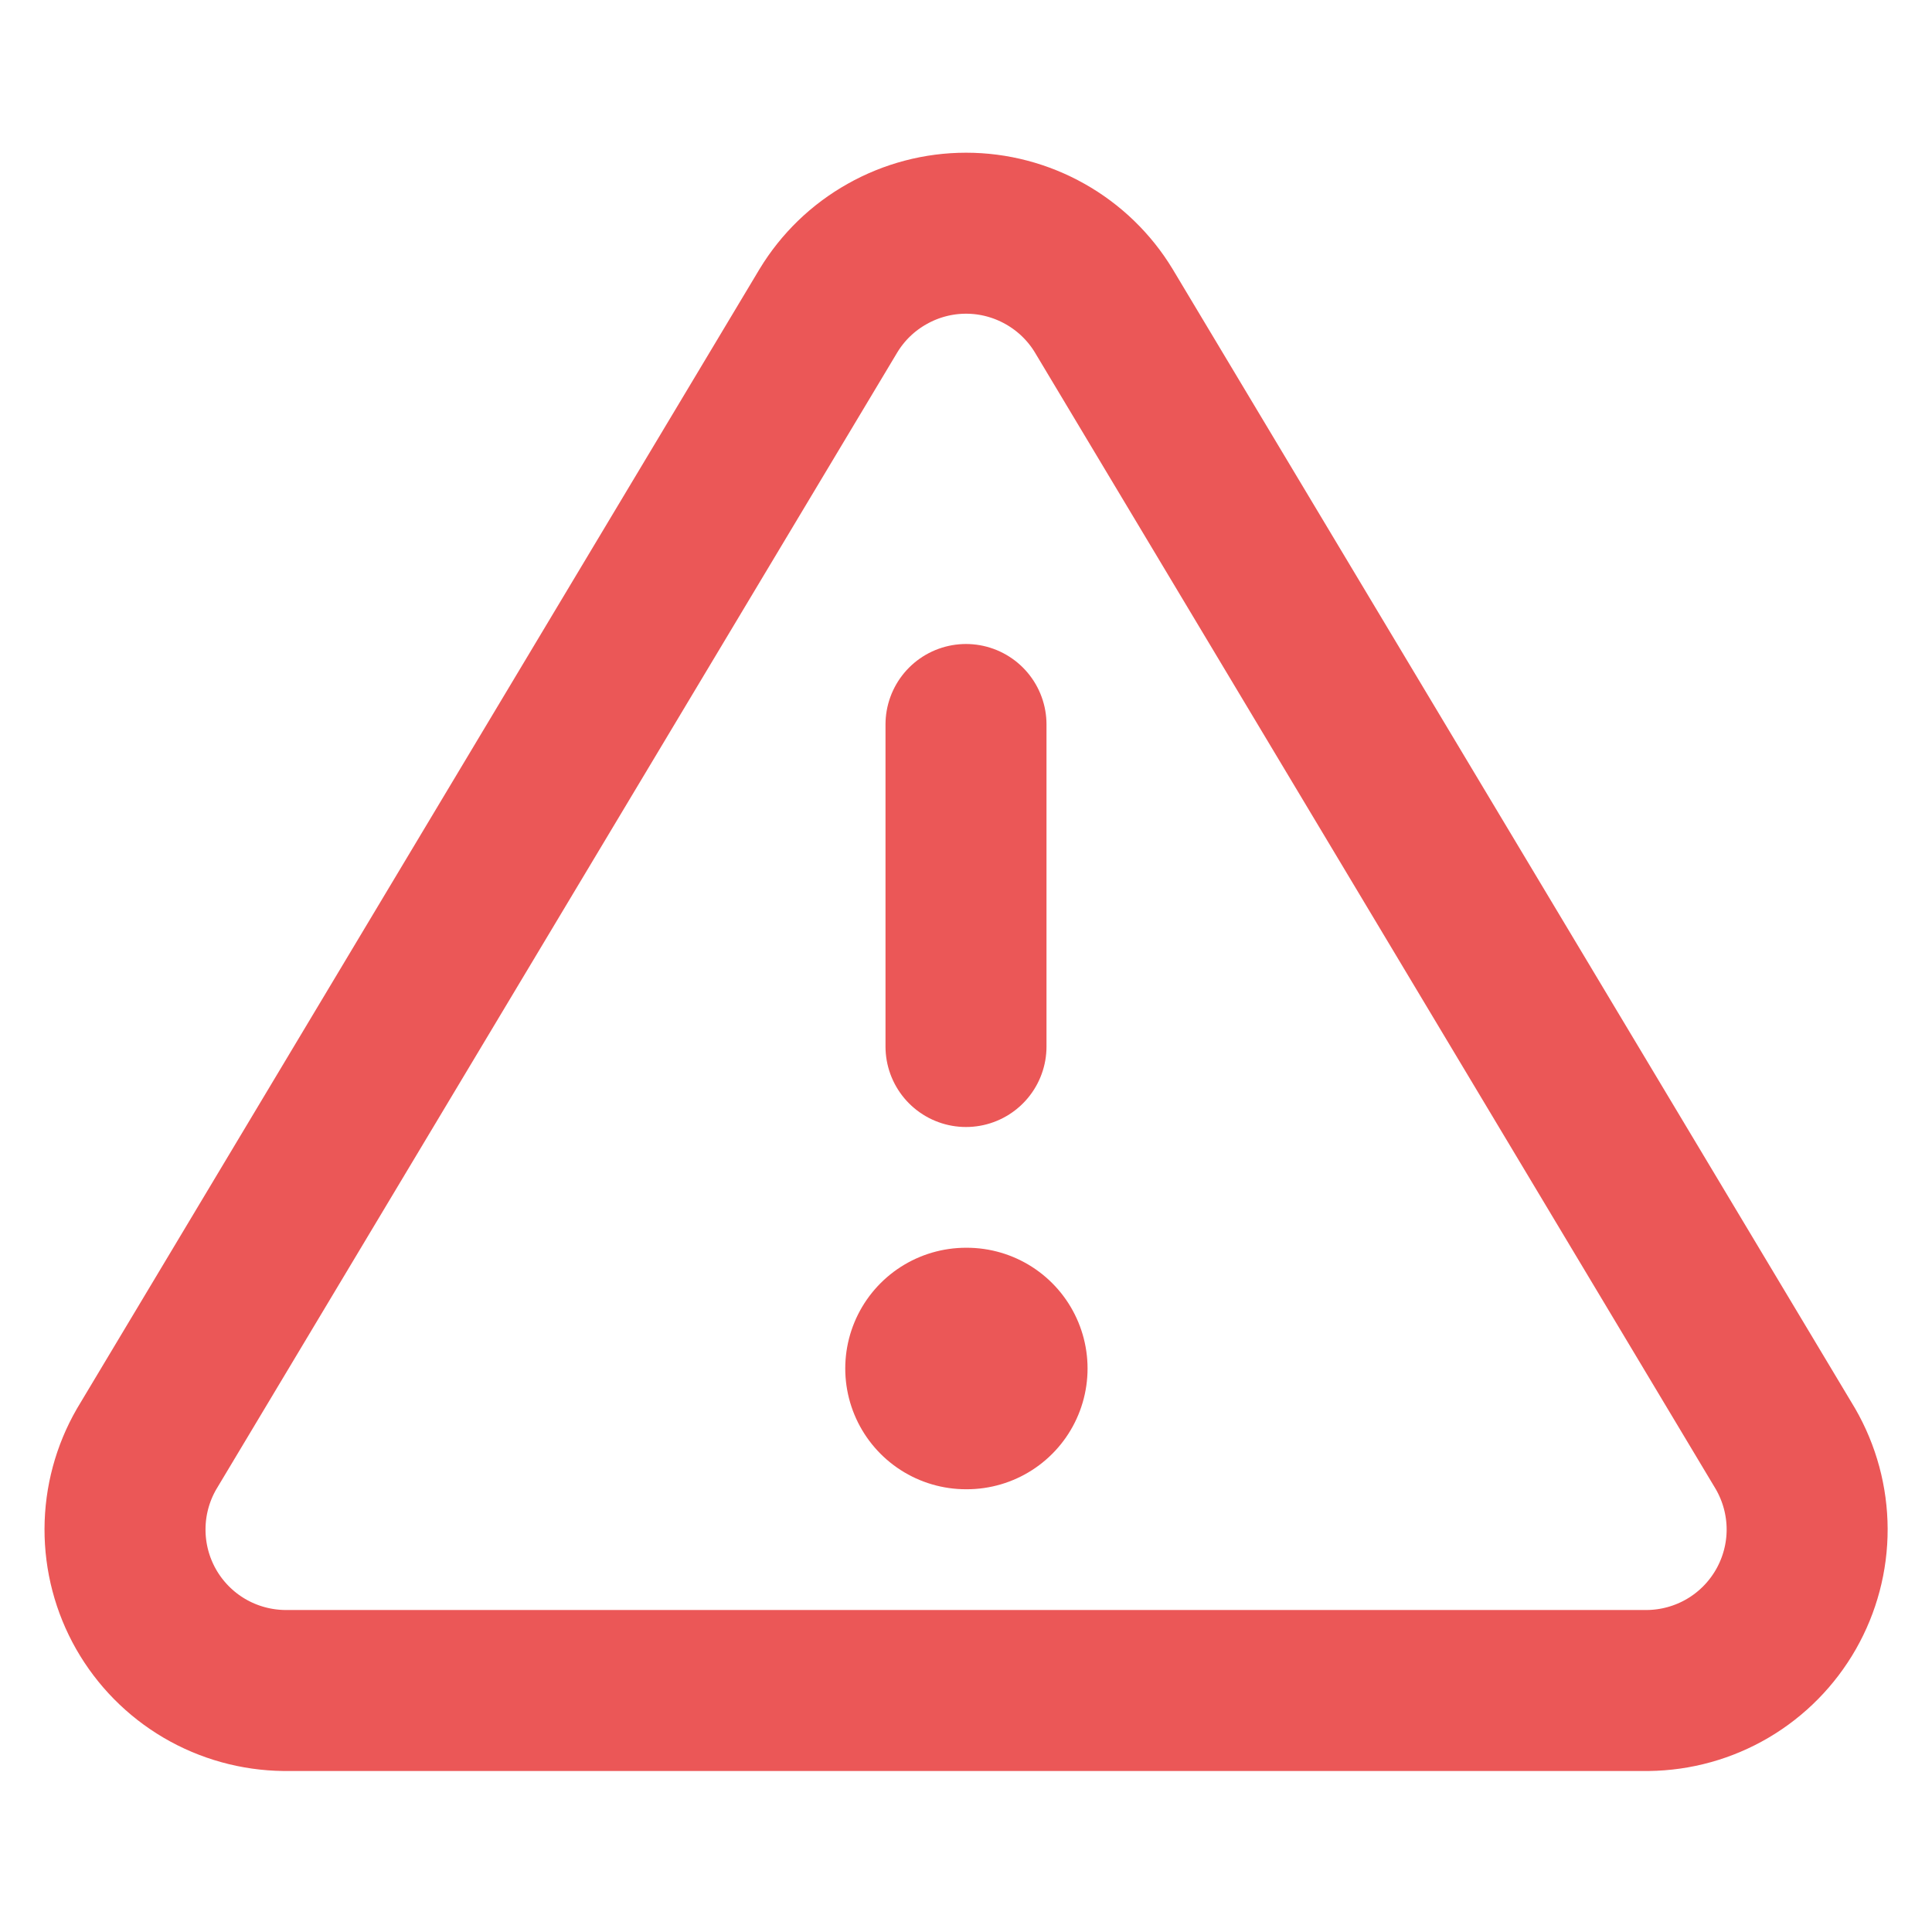
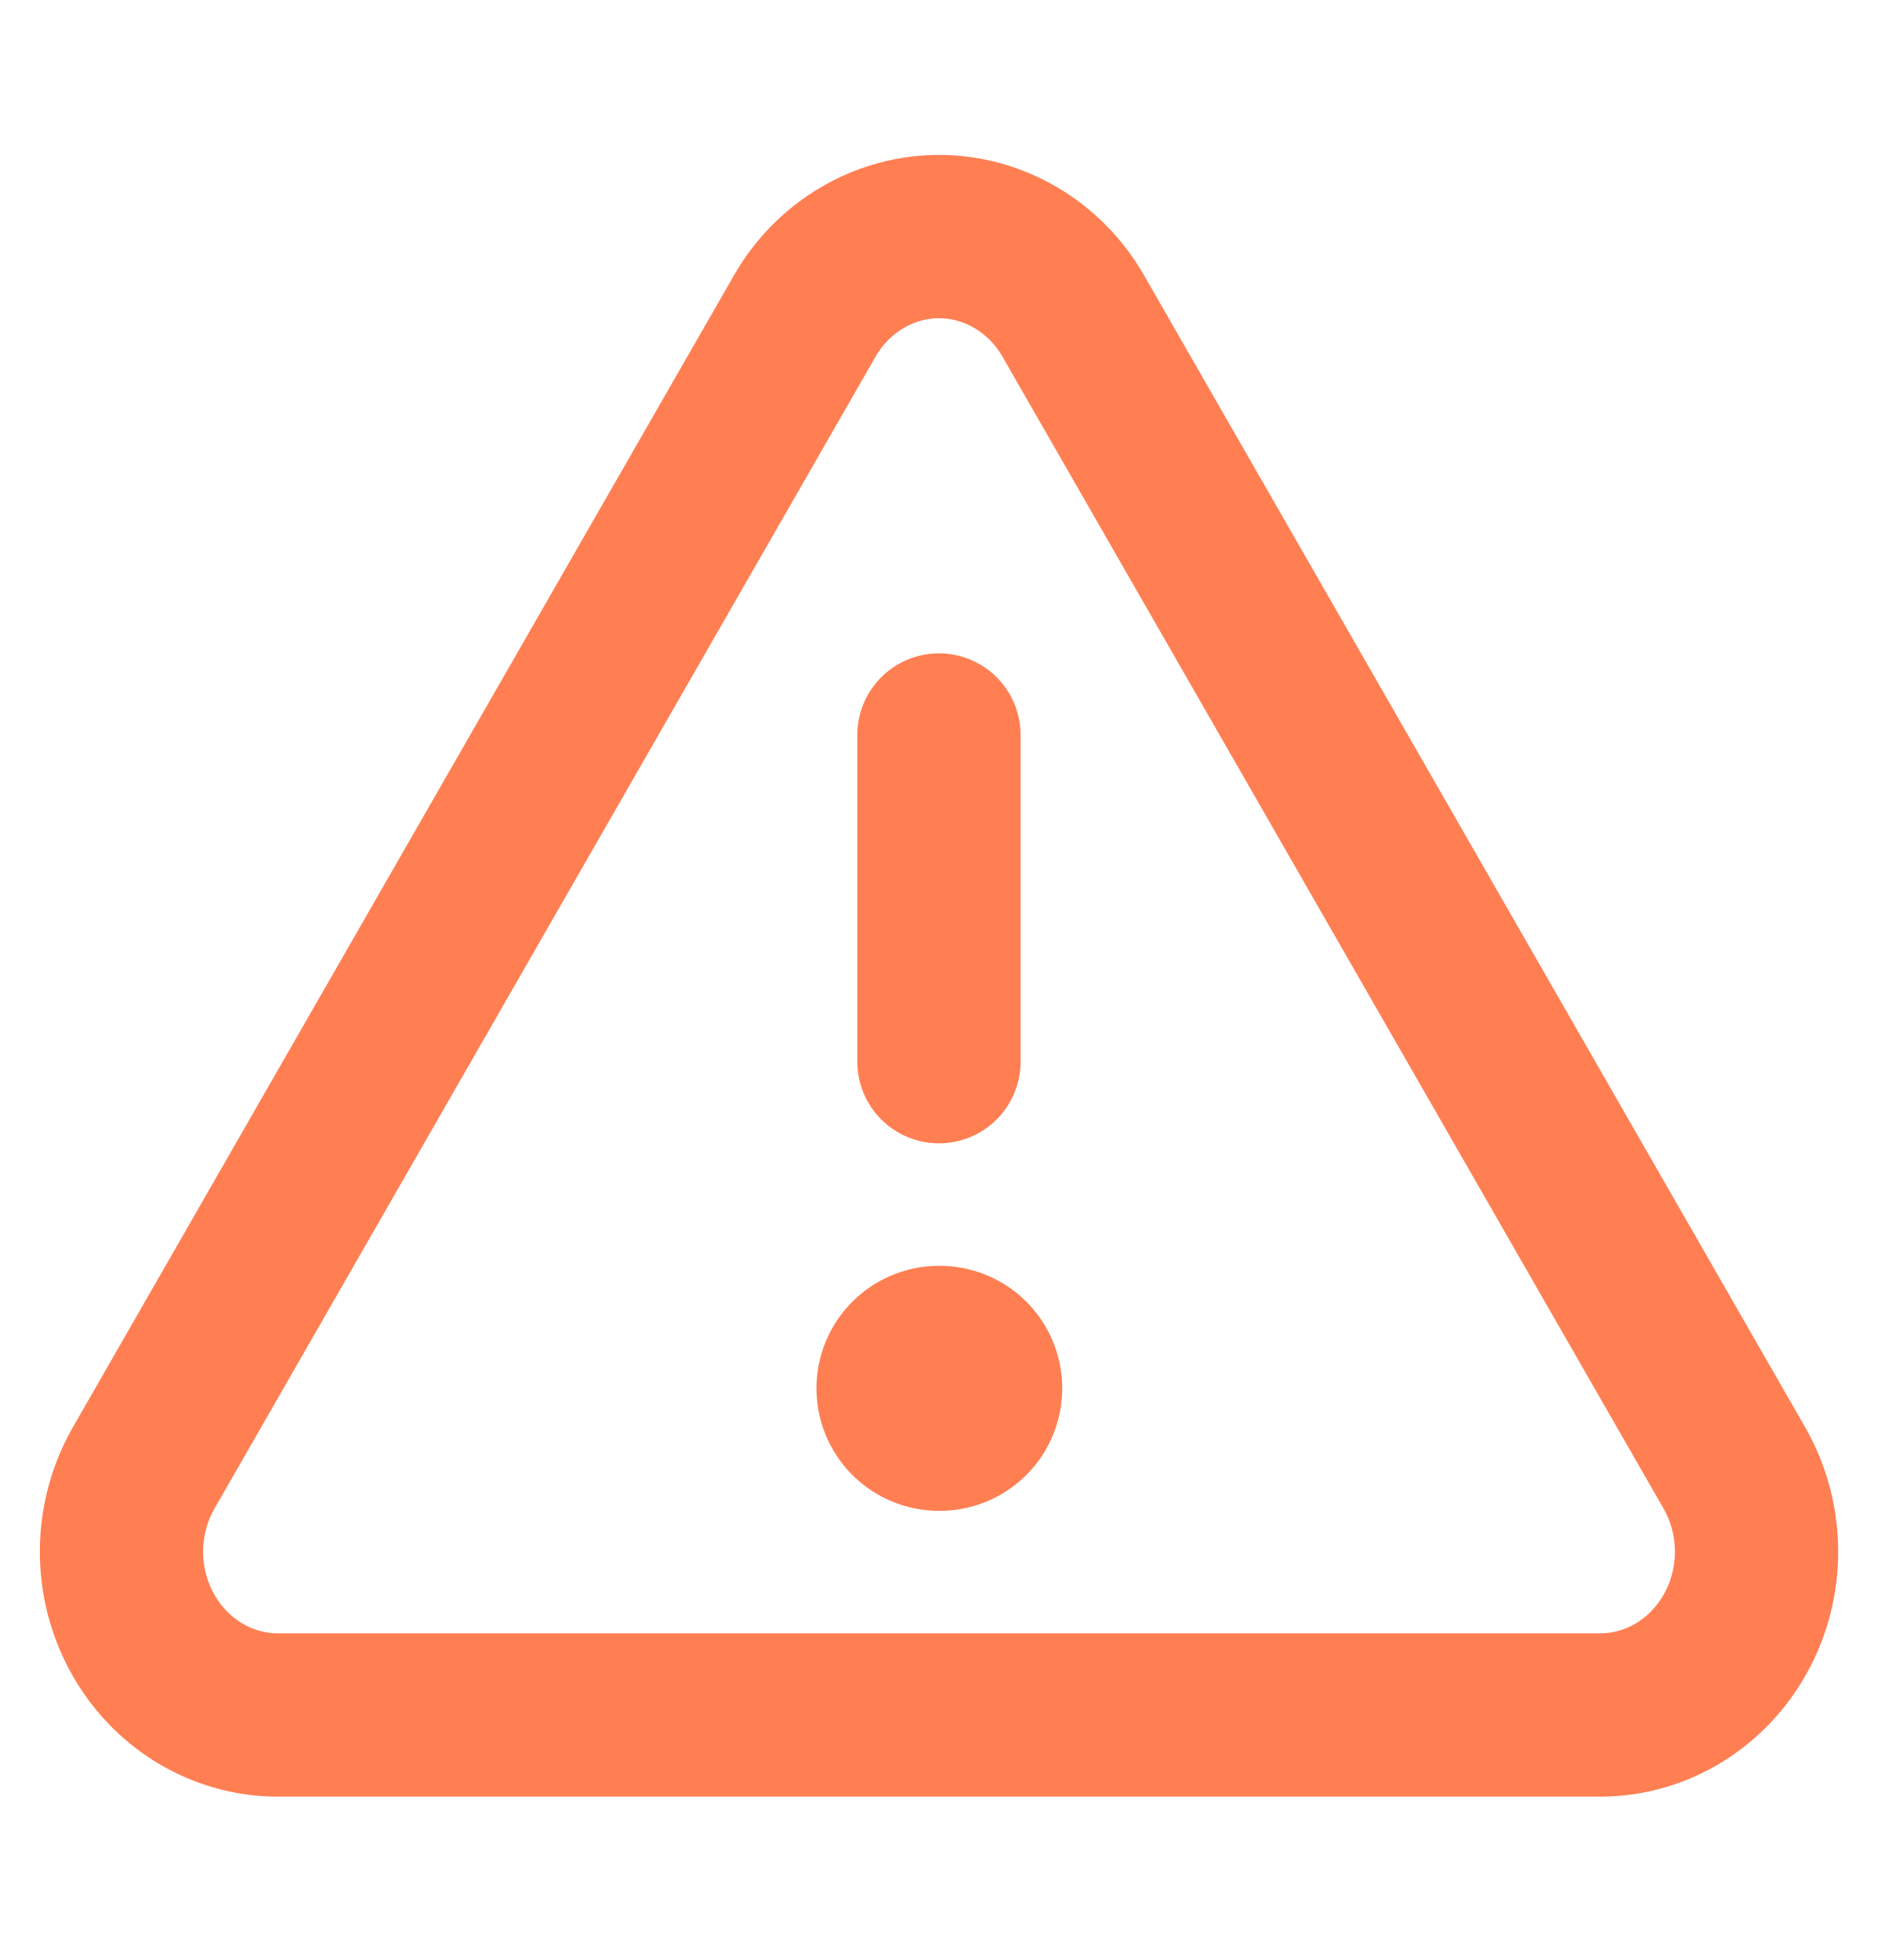
- <svg xmlns="http://www.w3.org/2000/svg" width="24" height="24" viewBox="0 0 24 24" fill="none">
-   <path d="M10.291 3.86L1.821 18C1.646 18.303 1.554 18.645 1.553 18.995C1.552 19.344 1.642 19.687 1.815 19.991C1.988 20.294 2.237 20.547 2.538 20.724C2.839 20.901 3.182 20.996 3.531 21H20.471C20.82 20.996 21.162 20.901 21.463 20.724C21.764 20.547 22.013 20.294 22.186 19.991C22.359 19.687 22.45 19.344 22.449 18.995C22.448 18.645 22.355 18.303 22.181 18L13.711 3.86C13.533 3.566 13.281 3.323 12.982 3.155C12.682 2.986 12.345 2.897 12.001 2.897C11.657 2.897 11.319 2.986 11.02 3.155C10.72 3.323 10.469 3.566 10.291 3.86V3.86Z" stroke="#EB5757" stroke-width="2" stroke-linecap="round" stroke-linejoin="round" />
-   <path d="M12 17H12.01" stroke="#EB5757" stroke-width="3" stroke-linecap="round" stroke-linejoin="round" />
-   <path d="M12 9V13" stroke="#EB5757" stroke-width="2" stroke-linecap="round" stroke-linejoin="round" />
+ <svg xmlns="http://www.w3.org/2000/svg" width="23" height="24" viewBox="0 0 23 24" fill="none">
+   <path d="M9.862 3.86L1.745 18C1.578 18.303 1.489 18.645 1.488 18.995C1.487 19.344 1.574 19.687 1.74 19.991C1.906 20.294 2.144 20.547 2.433 20.724C2.721 20.901 3.049 20.996 3.384 21H19.618C19.953 20.996 20.281 20.901 20.569 20.724C20.857 20.547 21.096 20.294 21.262 19.991C21.428 19.687 21.515 19.344 21.514 18.995C21.513 18.645 21.424 18.303 21.257 18L13.14 3.86C12.969 3.566 12.728 3.323 12.441 3.155C12.154 2.986 11.83 2.897 11.501 2.897C11.172 2.897 10.848 2.986 10.561 3.155C10.274 3.323 10.033 3.566 9.862 3.86V3.86Z" stroke="#FF7F53" stroke-width="2" stroke-linecap="round" stroke-linejoin="round" />
+   <path d="M11.5 17H11.51" stroke="#FF7F53" stroke-width="3" stroke-linecap="round" stroke-linejoin="round" />
+   <path d="M11.5 9V13" stroke="#FF7F53" stroke-width="2" stroke-linecap="round" stroke-linejoin="round" />
</svg>
